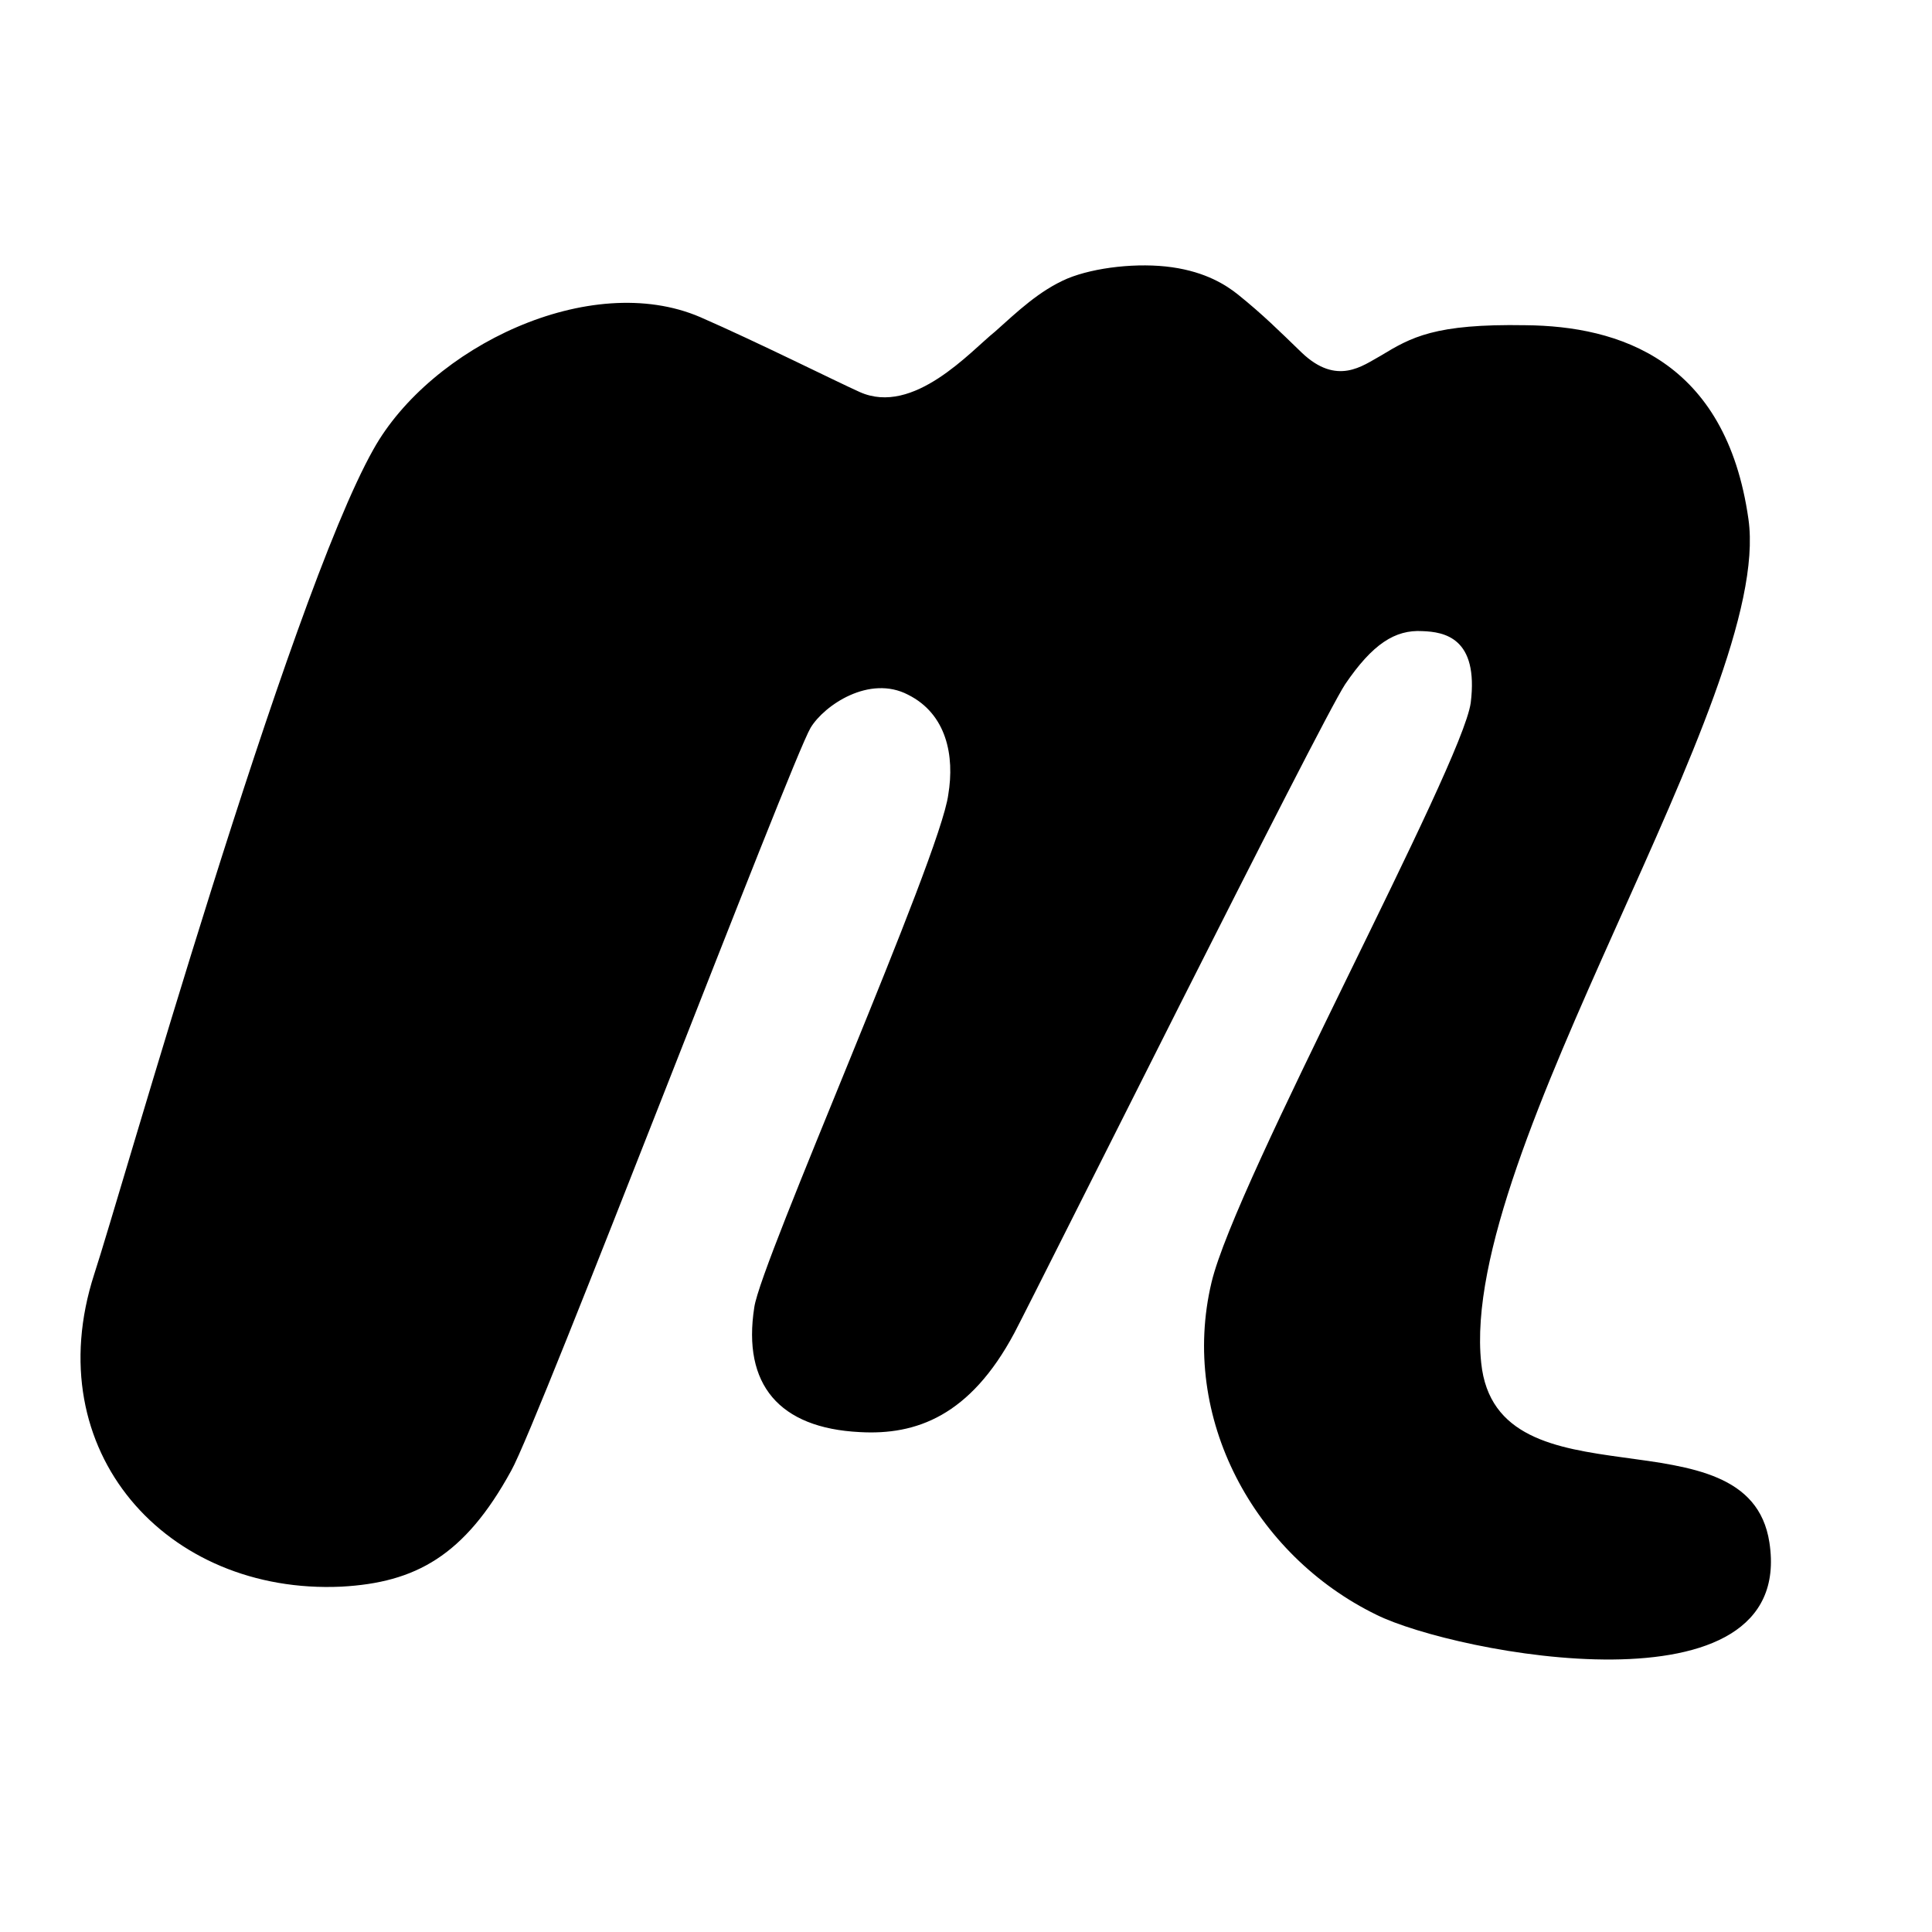
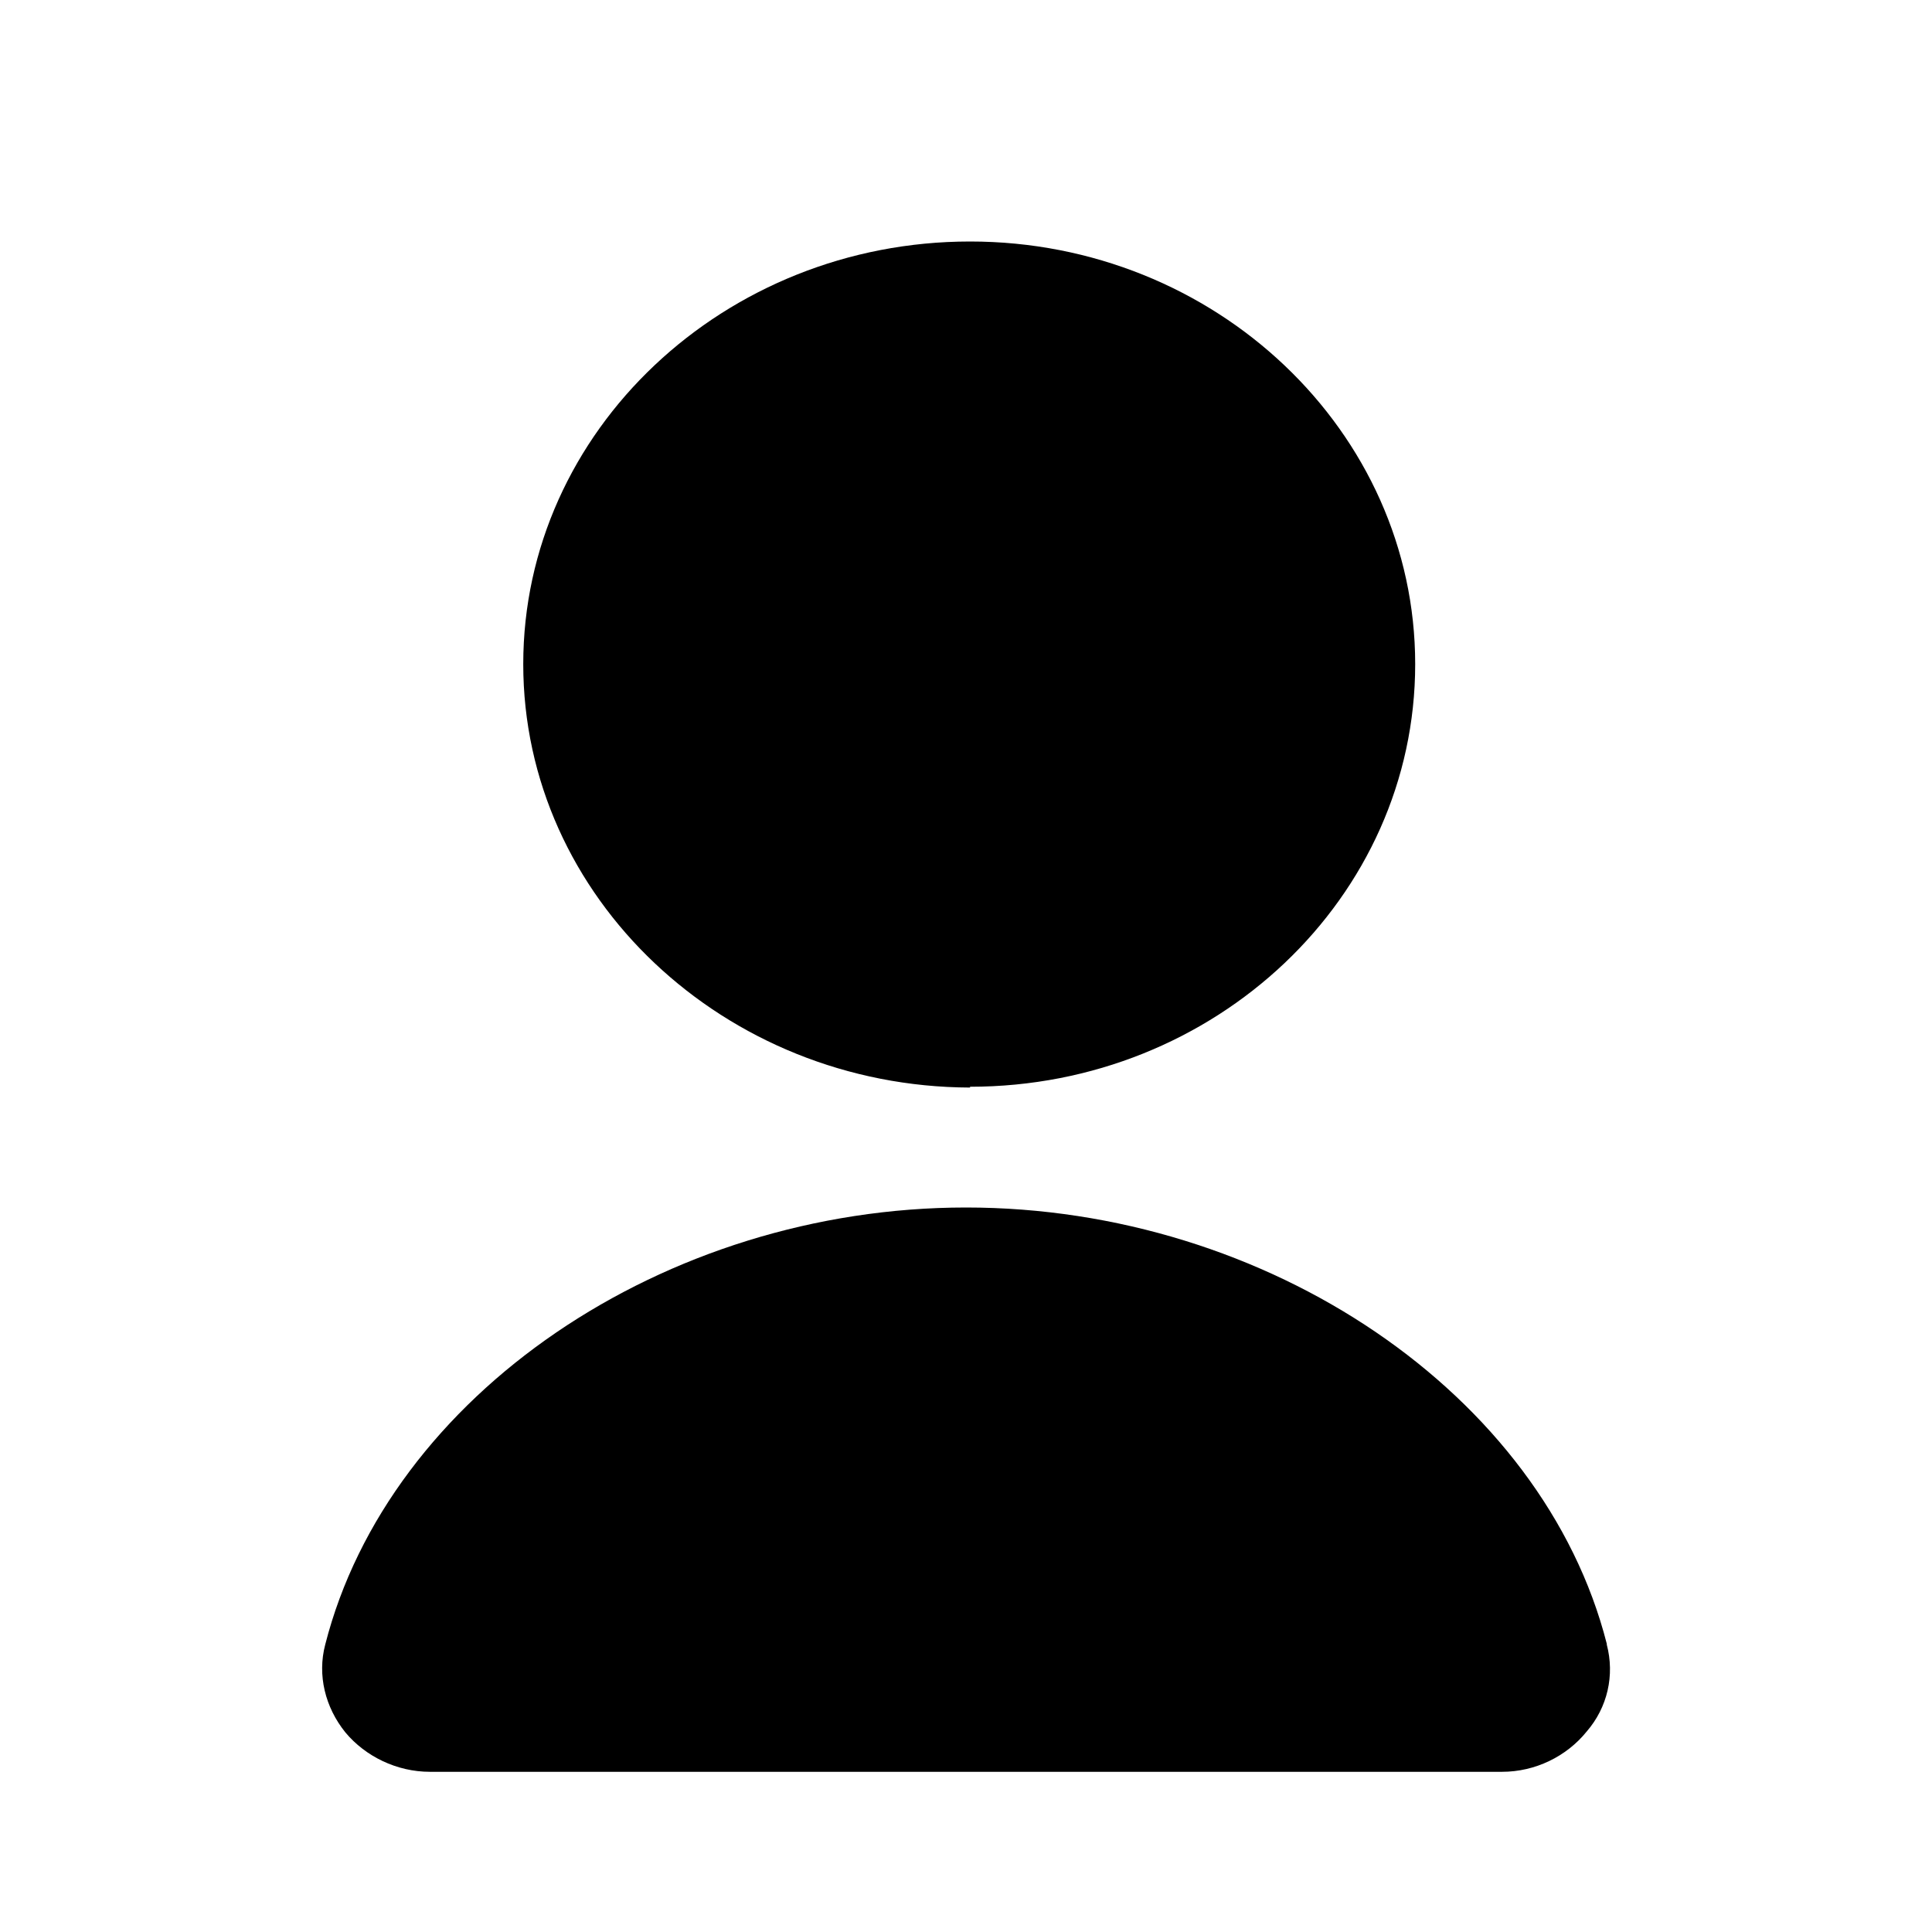
<svg xmlns="http://www.w3.org/2000/svg" width="24" height="24" viewBox="0 0 24 24">
-   <path d="M18.4 16.93c-.28-2.63 3.63-8.29 3.32-10.48-.28-1.98-1.61-2.4-2.77-2.41-1.13-.02-1.42.15-1.8.38-.22.12-.54.38-.98-.04-.29-.28-.48-.47-.79-.72-.15-.12-.4-.28-.82-.34-.42-.06-.96 0-1.3.14-.35.15-.62.41-.9.66-.3.24-1.01 1.05-1.68.75-.29-.13-1.27-.62-1.98-.93-1.37-.59-3.35.37-4.06 1.64-1.06 1.88-3.15 9.28-3.47 10.25-.71 2.2.9 3.98 3.07 3.88.92-.05 1.53-.38 2.11-1.44.34-.6 3.48-8.83 3.72-9.23.17-.28.73-.66 1.21-.41.48.24.58.76.5 1.24-.1.78-2.33 5.8-2.41 6.37-.15.96.31 1.5 1.31 1.55.7.04 1.37-.2 1.92-1.23.3-.57 3.8-7.59 4.11-8.06.34-.5.62-.68.96-.66.27.01.7.08.6.89-.11.79-2.92 5.94-3.22 7.2-.4 1.68.53 3.39 2.05 4.13.97.48 5.22 1.3 4.88-.9-.26-1.69-3.39-.38-3.58-2.23z" fill-rule="nonzero" />
+   <path d="M19.96 20.42C19.17 17.32 15.75 15 12 15s-7.17 2.33-7.96 5.43c-.1.38 0 .78.25 1.09.25.3.64.49 1.05.49h13.32c.41 0 .8-.19 1.05-.5.26-.3.35-.7.25-1.08m-7.91-6.92C9 13.5 6.5 11.15 6.5 8.25S9 3 12.05 3s5.53 2.36 5.53 5.25c0 2.9-2.48 5.25-5.53 5.25" fill-rule="nonzero" />
</svg>
